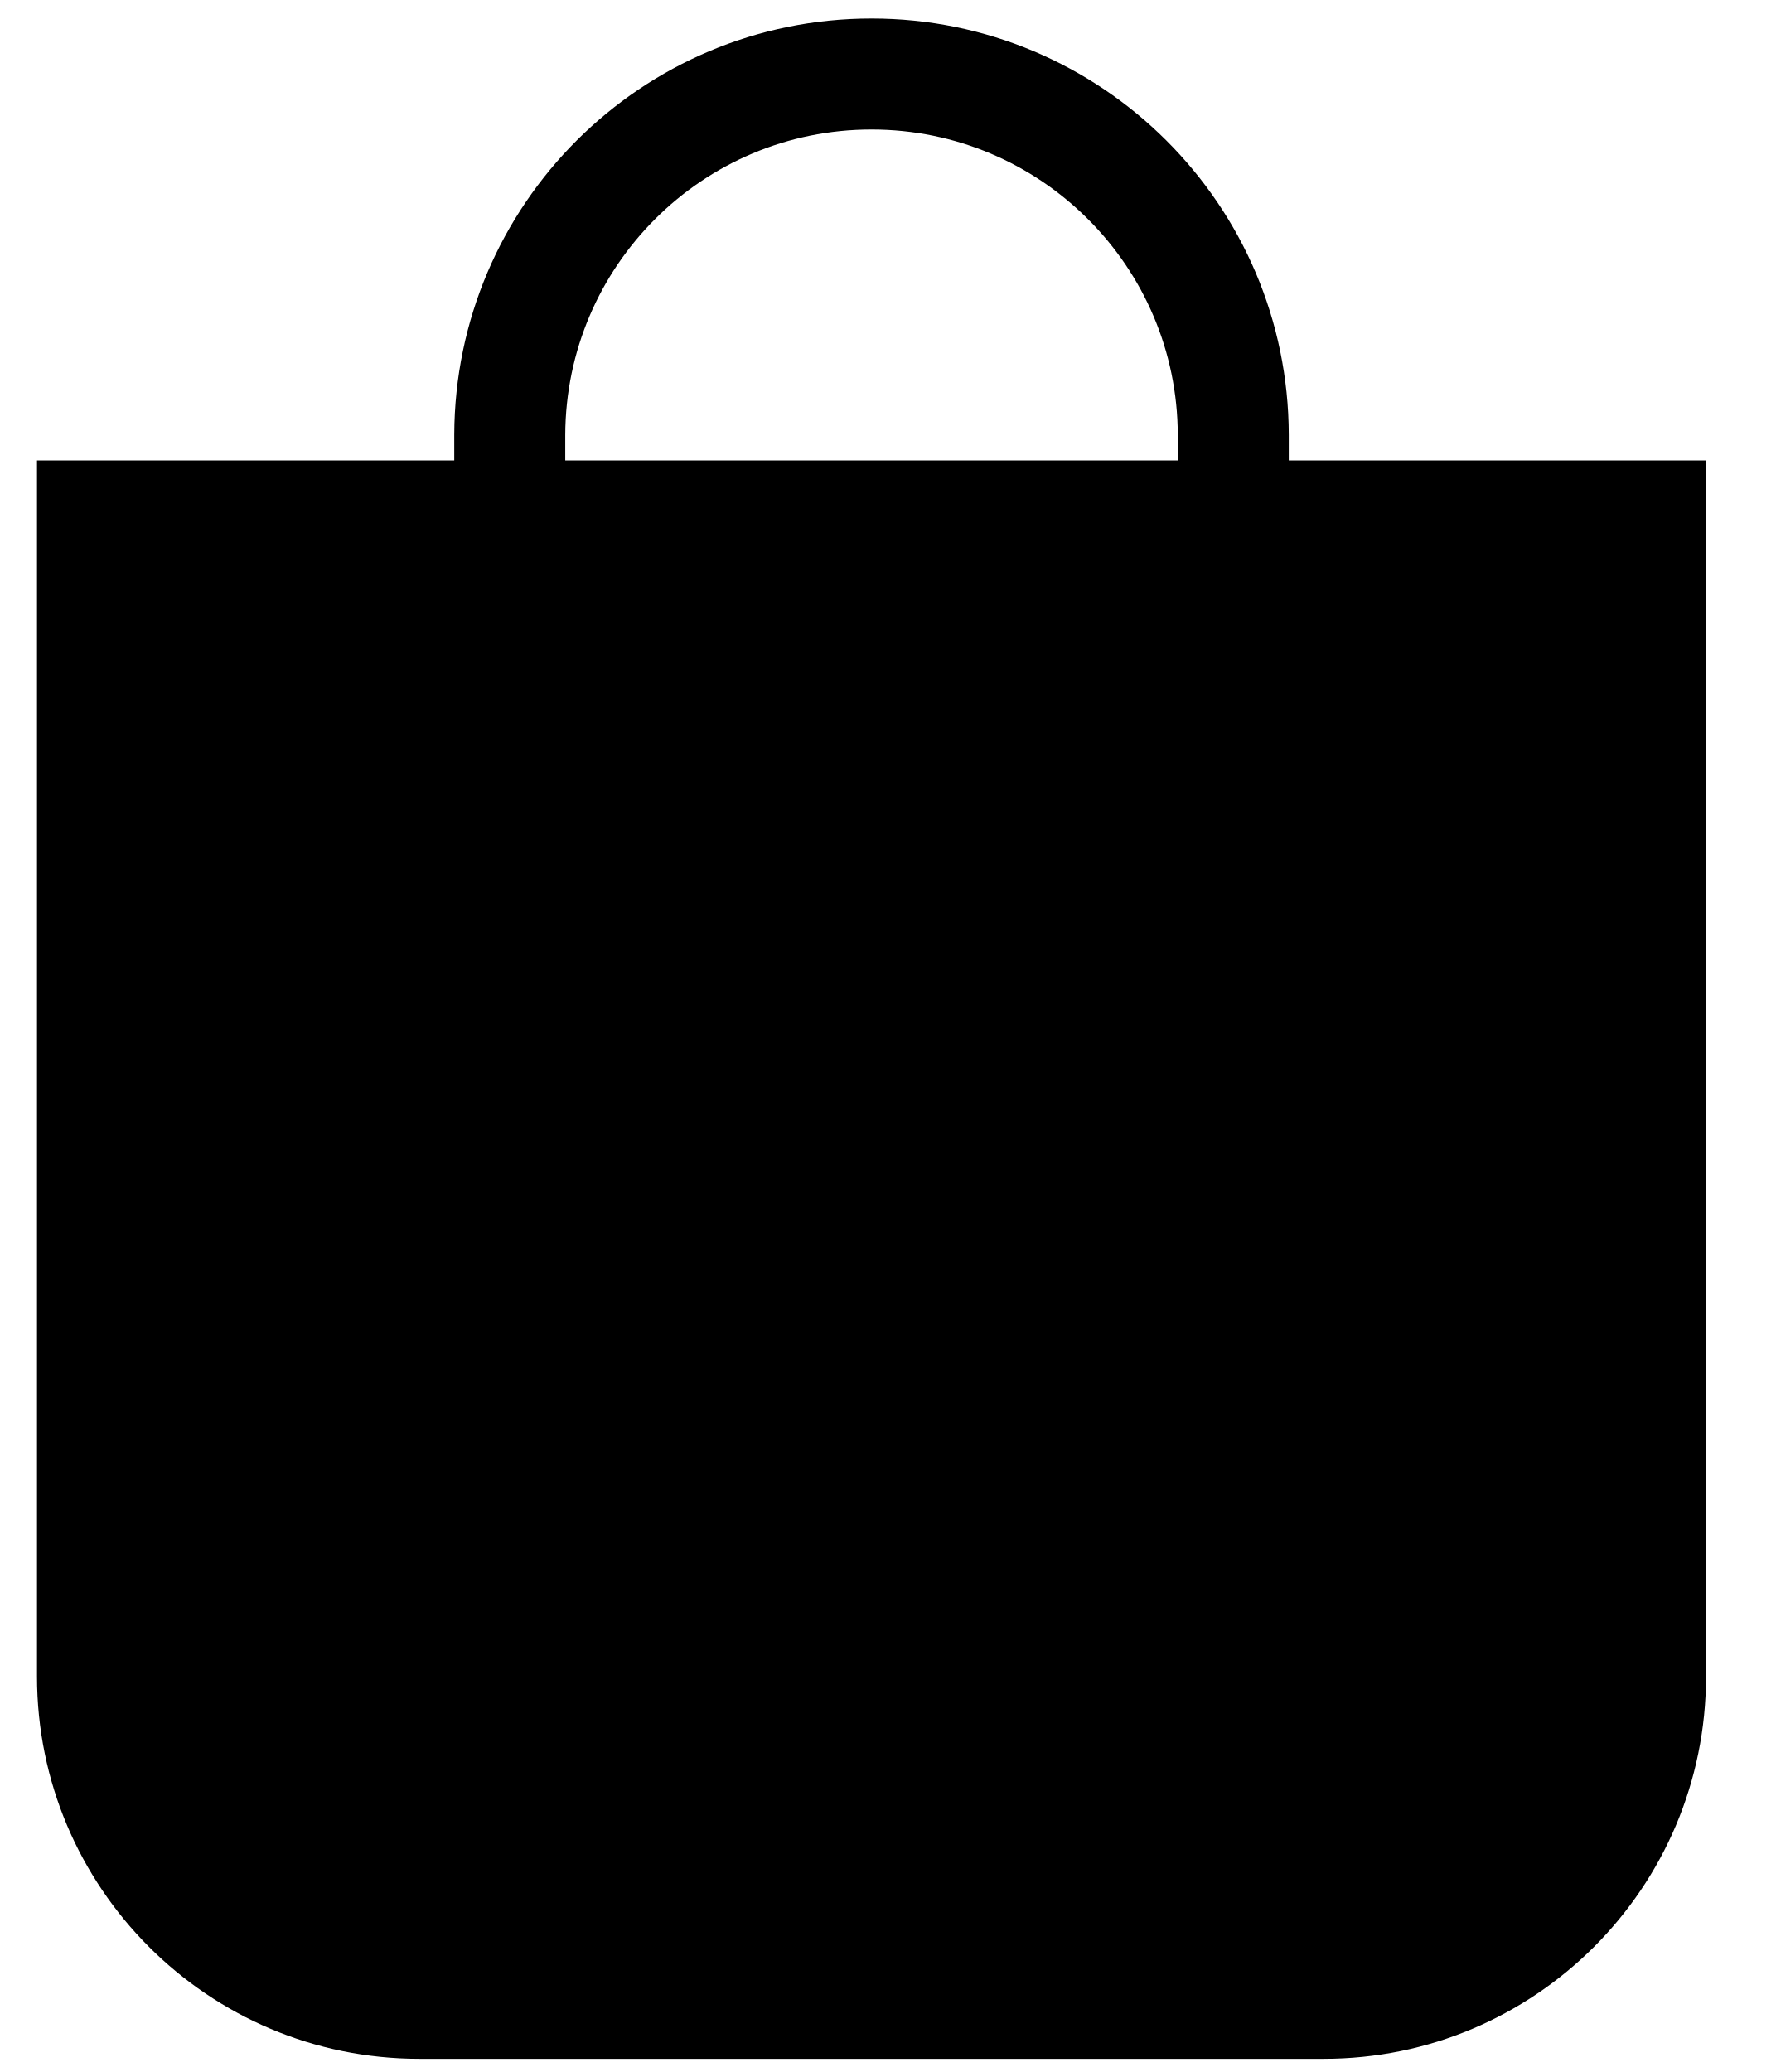
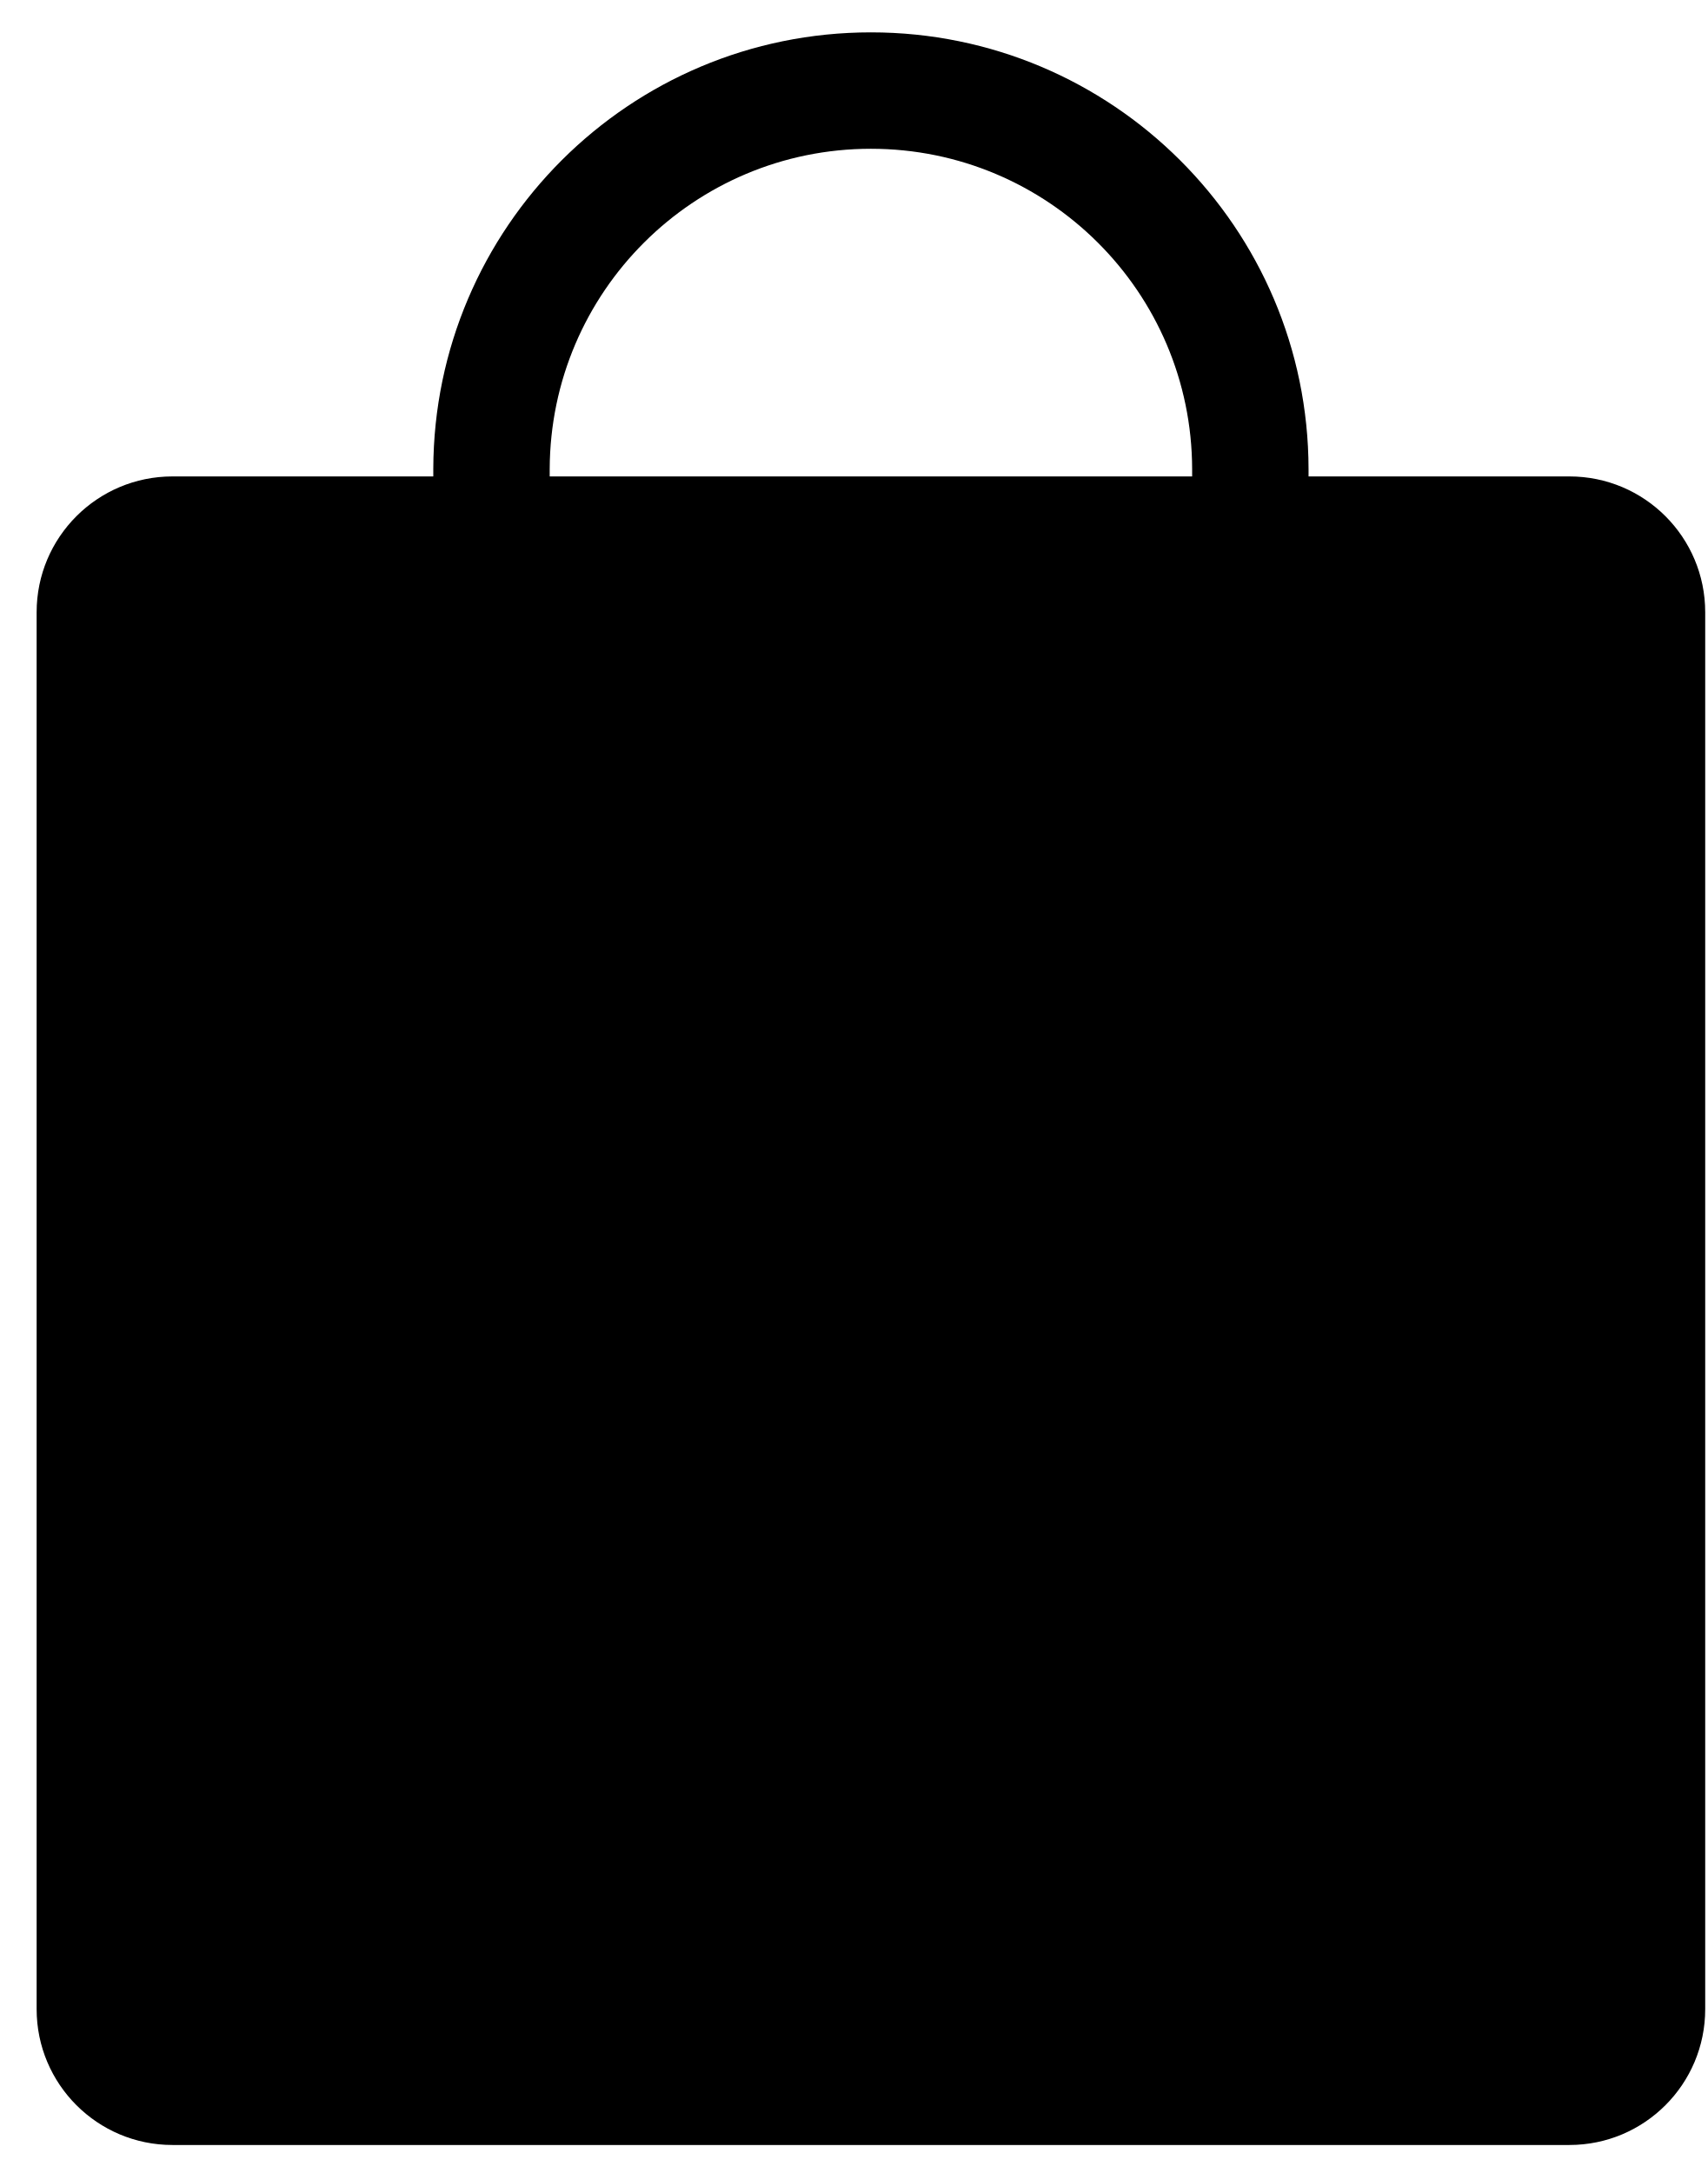
- <svg xmlns="http://www.w3.org/2000/svg" width="24" height="28" viewBox="0 0 24 28" fill="none">
-   <path fill-rule="evenodd" clip-rule="evenodd" d="M6.139 6.222V5.873C6.149 2.765 8.668 0.25 11.778 0.25C14.887 0.25 17.412 2.768 17.417 5.878L17.417 5.879V6.222H23.056V22.655C23.056 25.509 20.742 27.822 17.889 27.822H5.667C2.813 27.822 0.5 25.509 0.5 22.655V6.222H6.139ZM7.639 6.222V5.877C7.647 3.595 9.496 1.75 11.778 1.75C14.06 1.75 15.913 3.599 15.917 5.88V6.222H7.639Z" fill="black" />
+ <svg xmlns="http://www.w3.org/2000/svg" width="22" height="28" viewBox="0 0 22 28" fill="none">
+   <path fill-rule="evenodd" clip-rule="evenodd" d="M7.083 6.044C7.091 3.762 8.94 1.917 11.222 1.917C13.504 1.917 15.357 3.765 15.361 6.046V6.139H7.083V6.044ZM5.583 6.139V6.04C5.593 2.932 8.112 0.417 11.222 0.417C14.331 0.417 16.856 2.935 16.861 6.044L16.861 6.045V6.139H20.222C21.189 6.139 21.972 6.922 21.972 7.889V25.889C21.972 26.855 21.189 27.639 20.222 27.639H2.222C1.256 27.639 0.472 26.855 0.472 25.889V7.889C0.472 6.922 1.256 6.139 2.222 6.139H5.583Z" fill="black" />
</svg>
